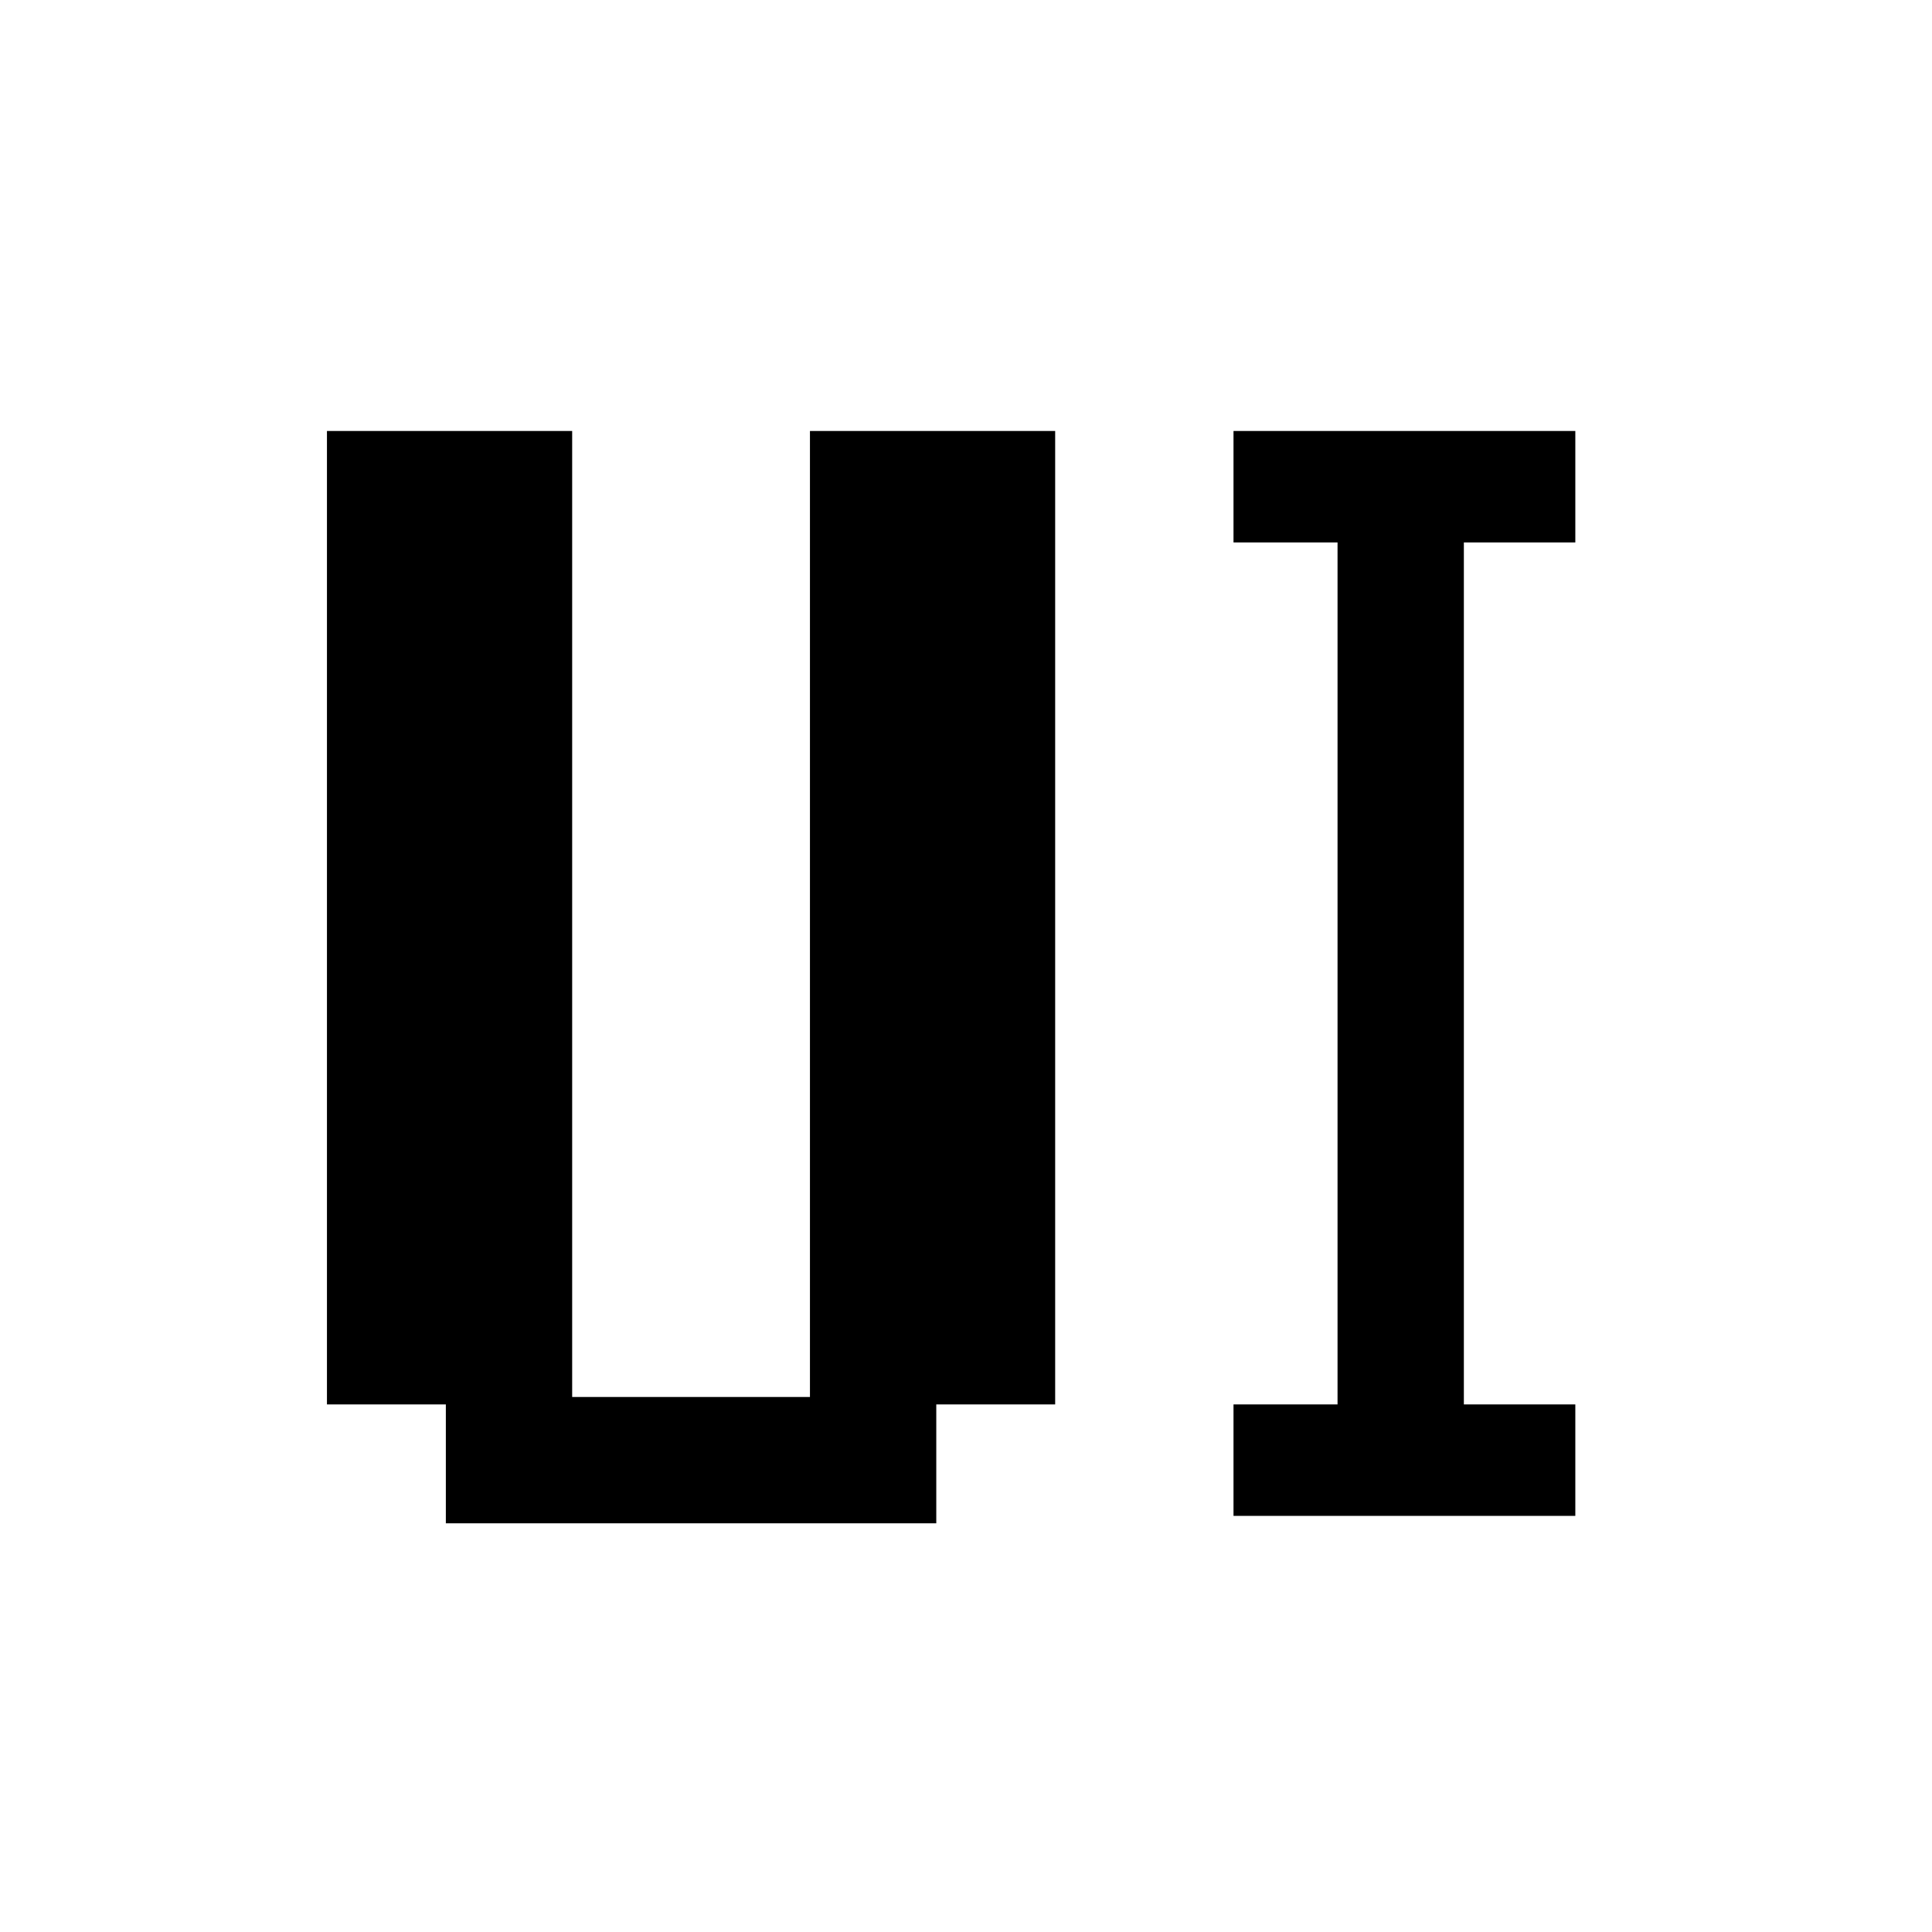
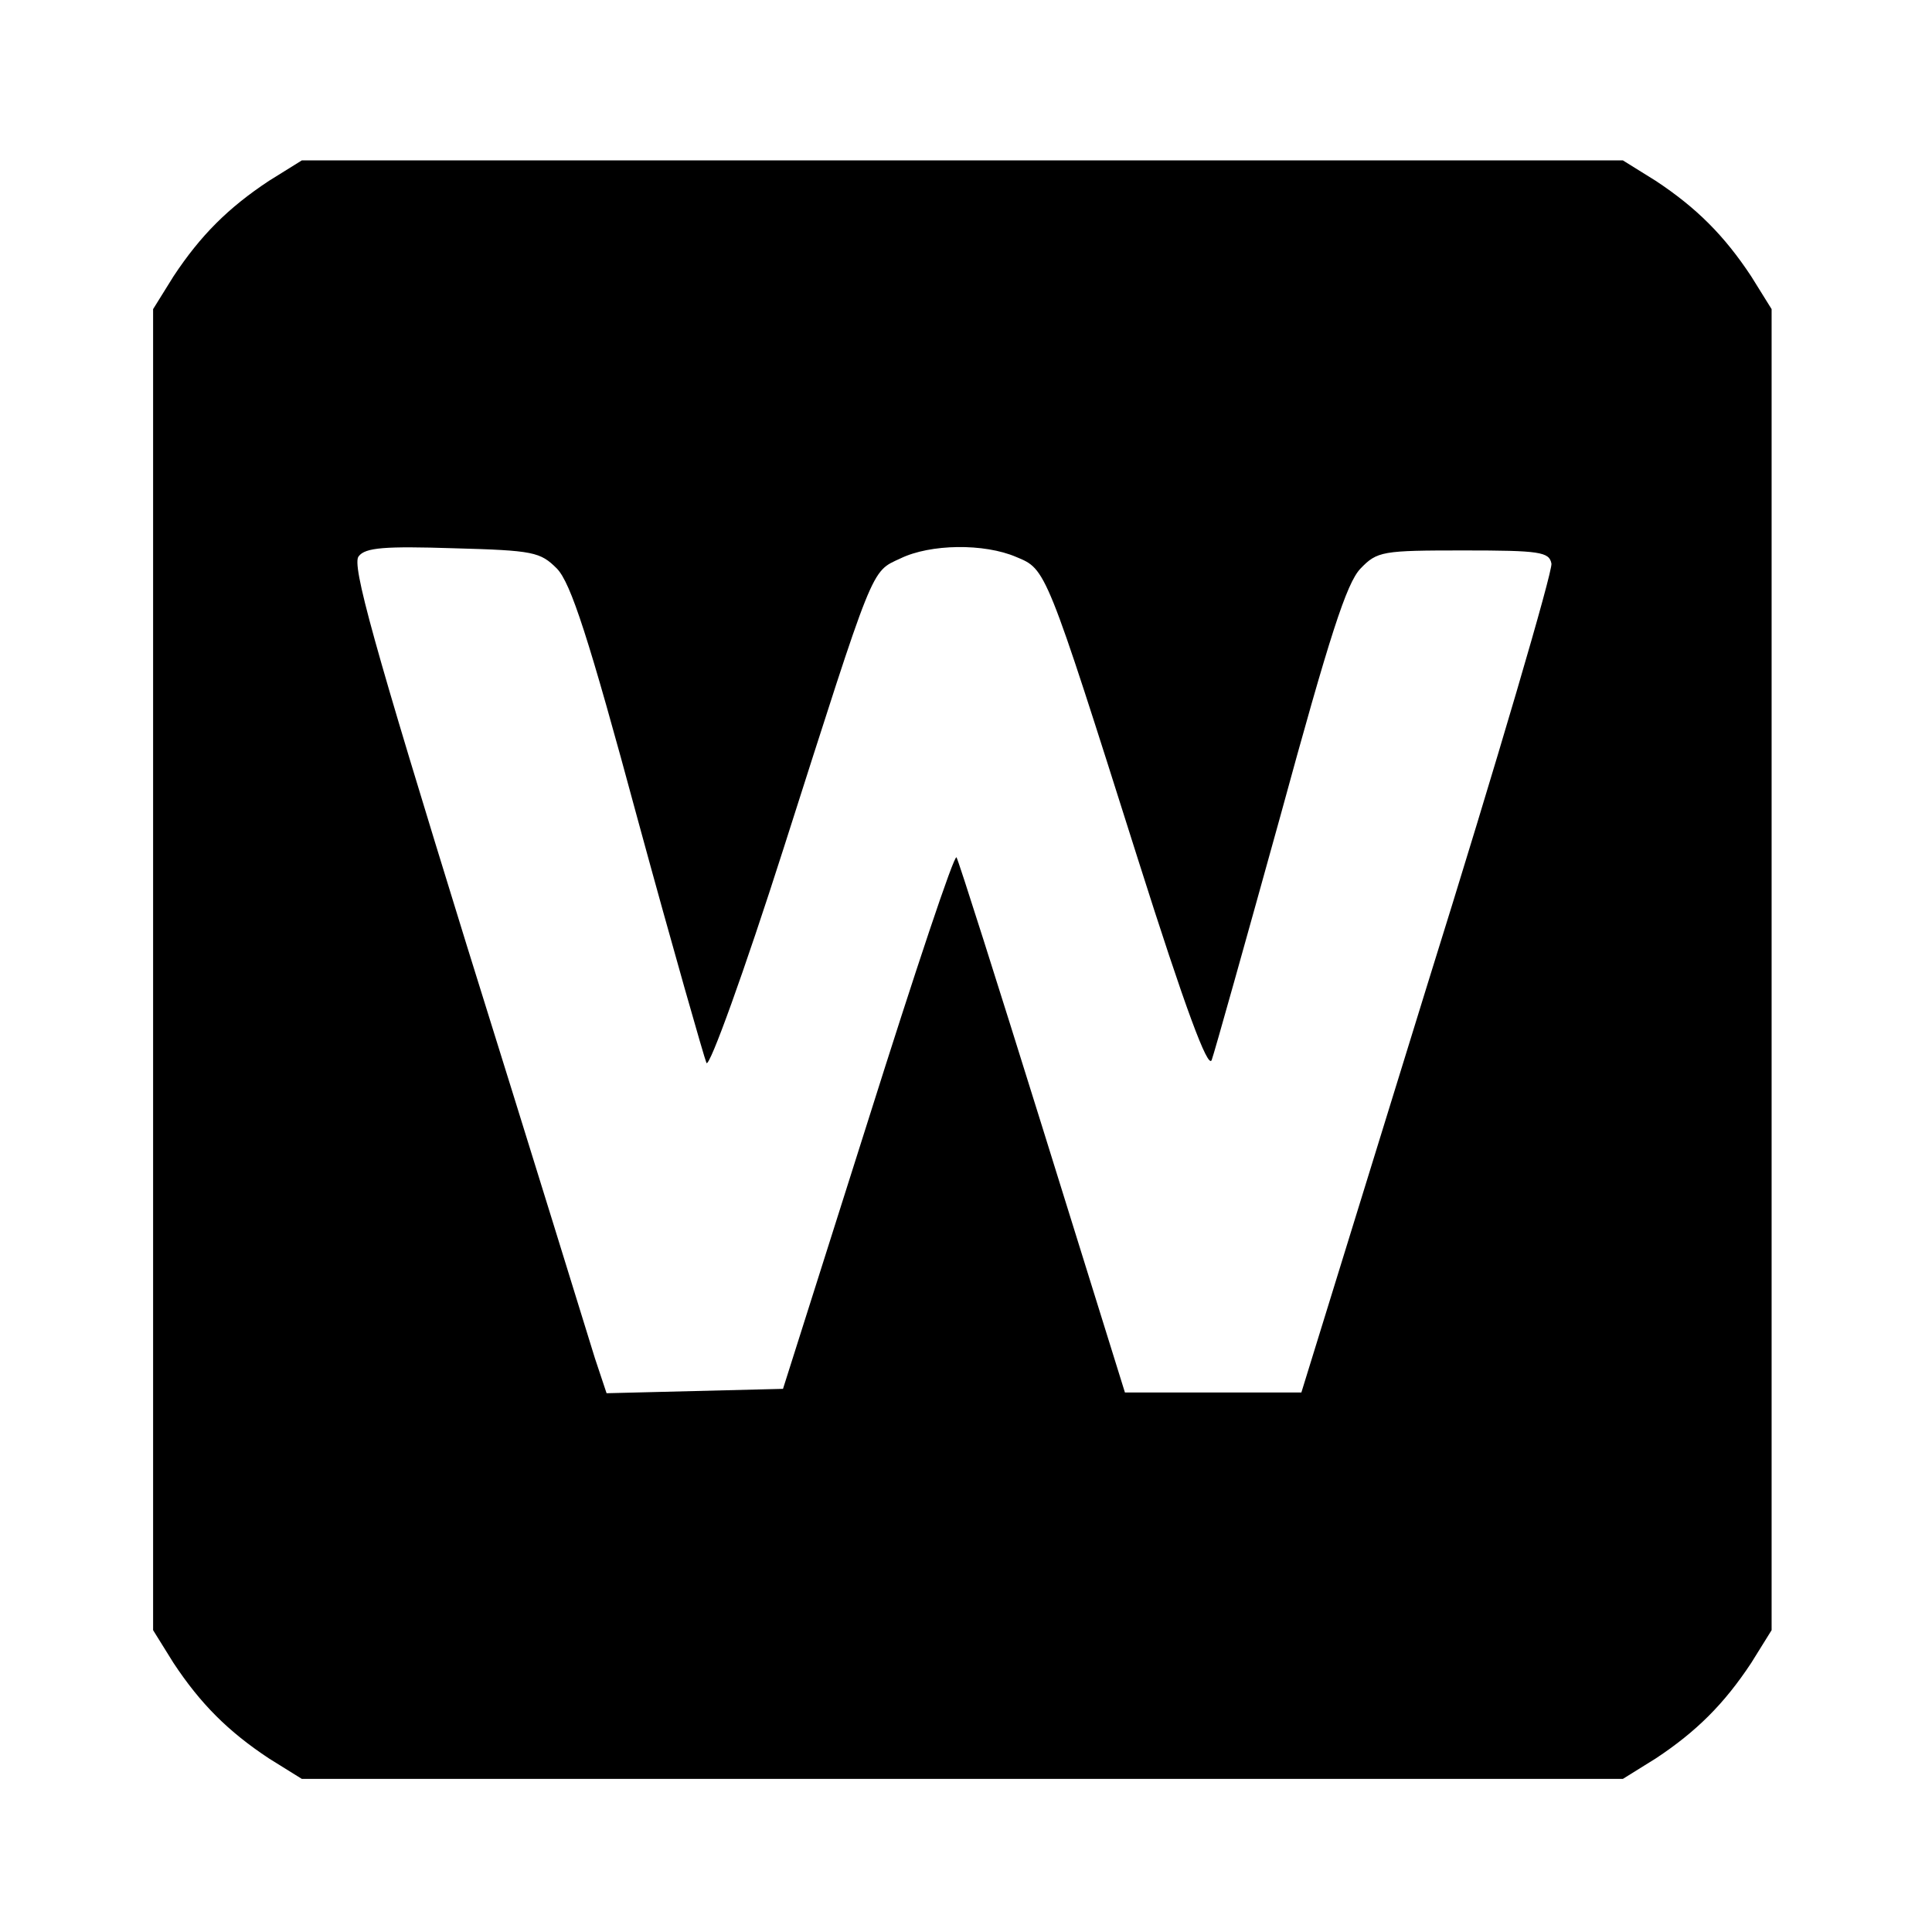
- <svg xmlns="http://www.w3.org/2000/svg" version="1.0" width="260pt" height="260pt" viewBox="0 0 260 260" preserveAspectRatio="xMidYMid meet">
-   <g transform="translate(0,260) scale(0.1,-0.1)" fill="#000000" stroke="none">
-     <path d="M440 1365 l0 -655 80 0 80 0 0 -80 0 -80 330 0 330 0 0 80 0 80 80 0 80 0 0 655 0 655 -165 0 -165 0 0 -650 0 -650 -160 0 -160 0 0 650 0 650 -165 0 -165 0 0 -655z" />
-     <path d="M1660 1945 l0 -75 70 0 70 0 0 -580 0 -580 -70 0 -70 0 0 -75 0 -75 230 0 230 0 0 75 0 75 -75 0 -75 0 0 580 0 580 75 0 75 0 0 75 0 75 -230 0 -230 0 0 -75z" />
+ <svg xmlns="http://www.w3.org/2000/svg" version="1.0" width="265pt" height="265pt" viewBox="0 0 265 265" preserveAspectRatio="xMidYMid meet">
+   <g transform="translate(0,265) scale(0.1,-0.1)" fill="#000000" stroke="none">
+     <path d="M369 2402 c-56 -37 -94 -75 -131 -131 l-28 -45 0 -906 0 -906 28 -45 c37 -56 75 -94 131 -131 l45 -28 906 0 906 0 45 28 c56 37 94 75 131 131 l28 45 0 906 0 906 -28 45 c-37 56 -75 94 -131 131 l-45 28 -906 0 -906 0 -45 -28z m395 -532 c19 -20 43 -93 111 -345 48 -176 91 -326 94 -333 4 -7 52 126 106 295 125 391 119 378 160 397 41 20 115 21 159 2 41 -17 40 -14 167 -415 65 -205 96 -288 101 -275 4 11 46 161 94 334 68 249 91 320 110 340 23 24 30 25 142 25 104 0 117 -2 120 -18 2 -10 -74 -270 -170 -577 l-173 -560 -121 0 -121 0 -113 363 c-62 199 -115 366 -118 371 -3 5 -57 -157 -121 -360 l-117 -369 -121 -3 -121 -3 -16 48 c-8 26 -87 282 -176 567 -128 414 -158 522 -148 533 9 12 36 14 130 11 110 -3 119 -5 142 -28z" />
  </g>
</svg>
